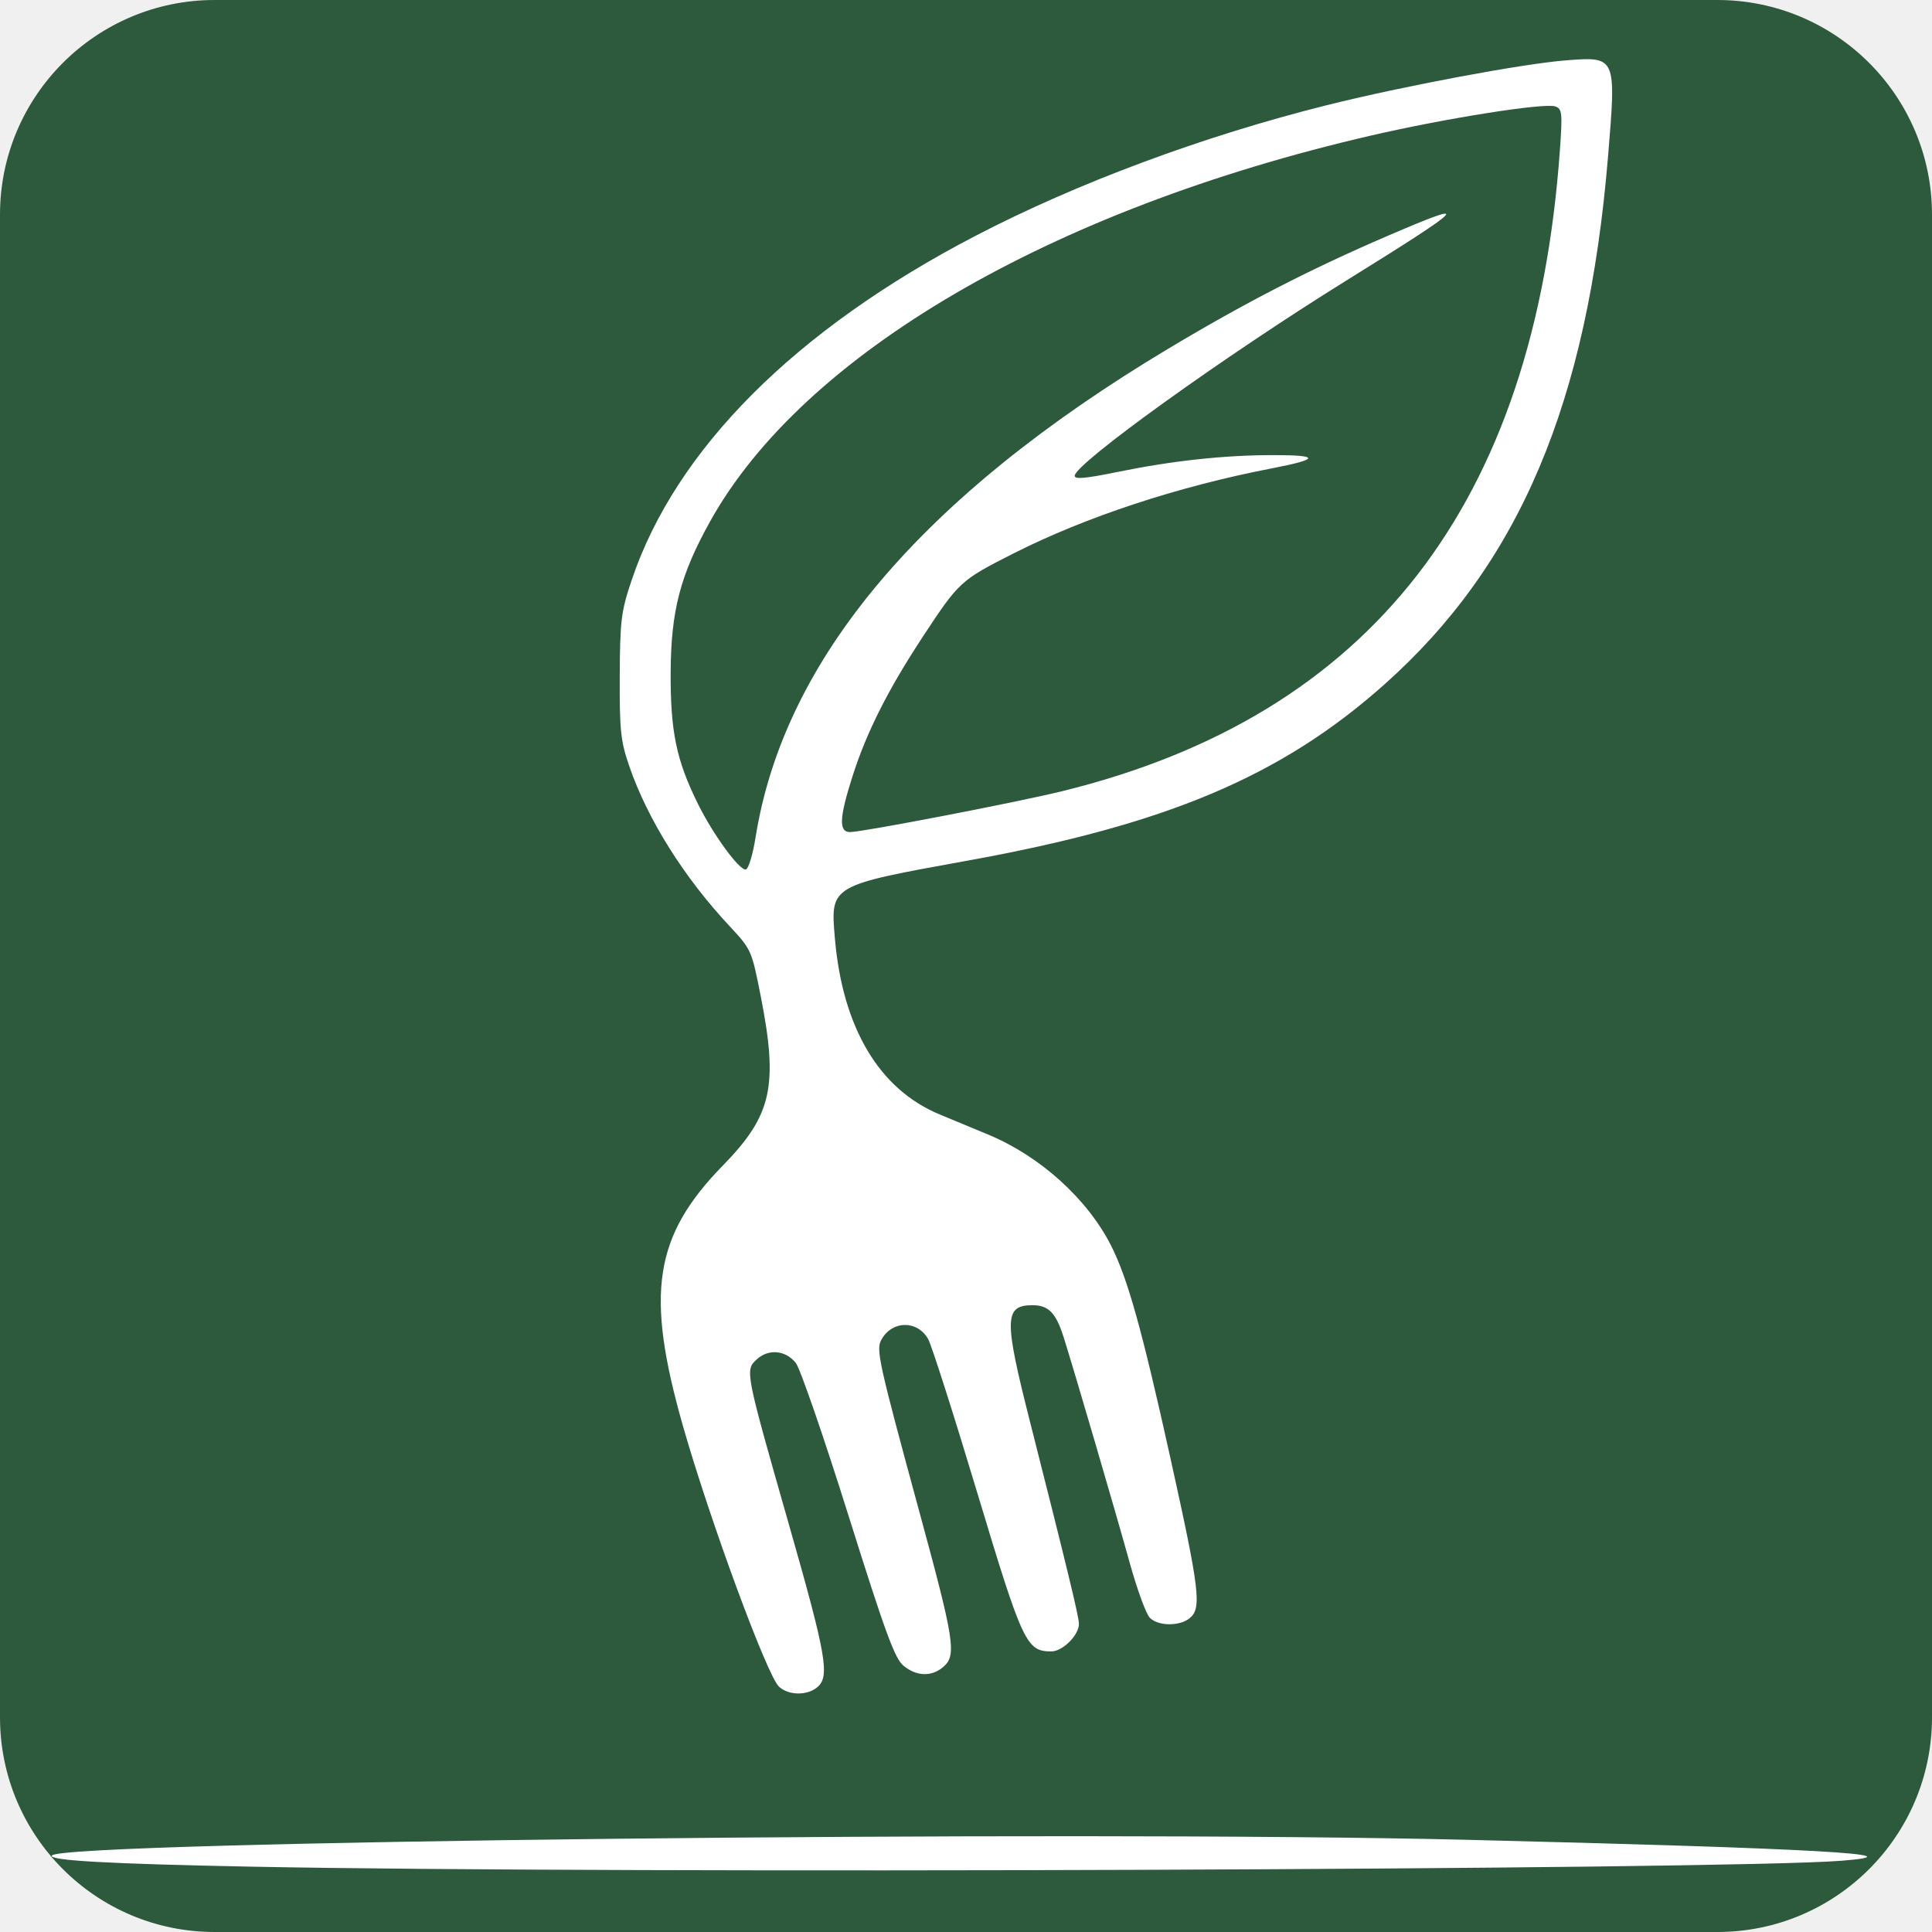
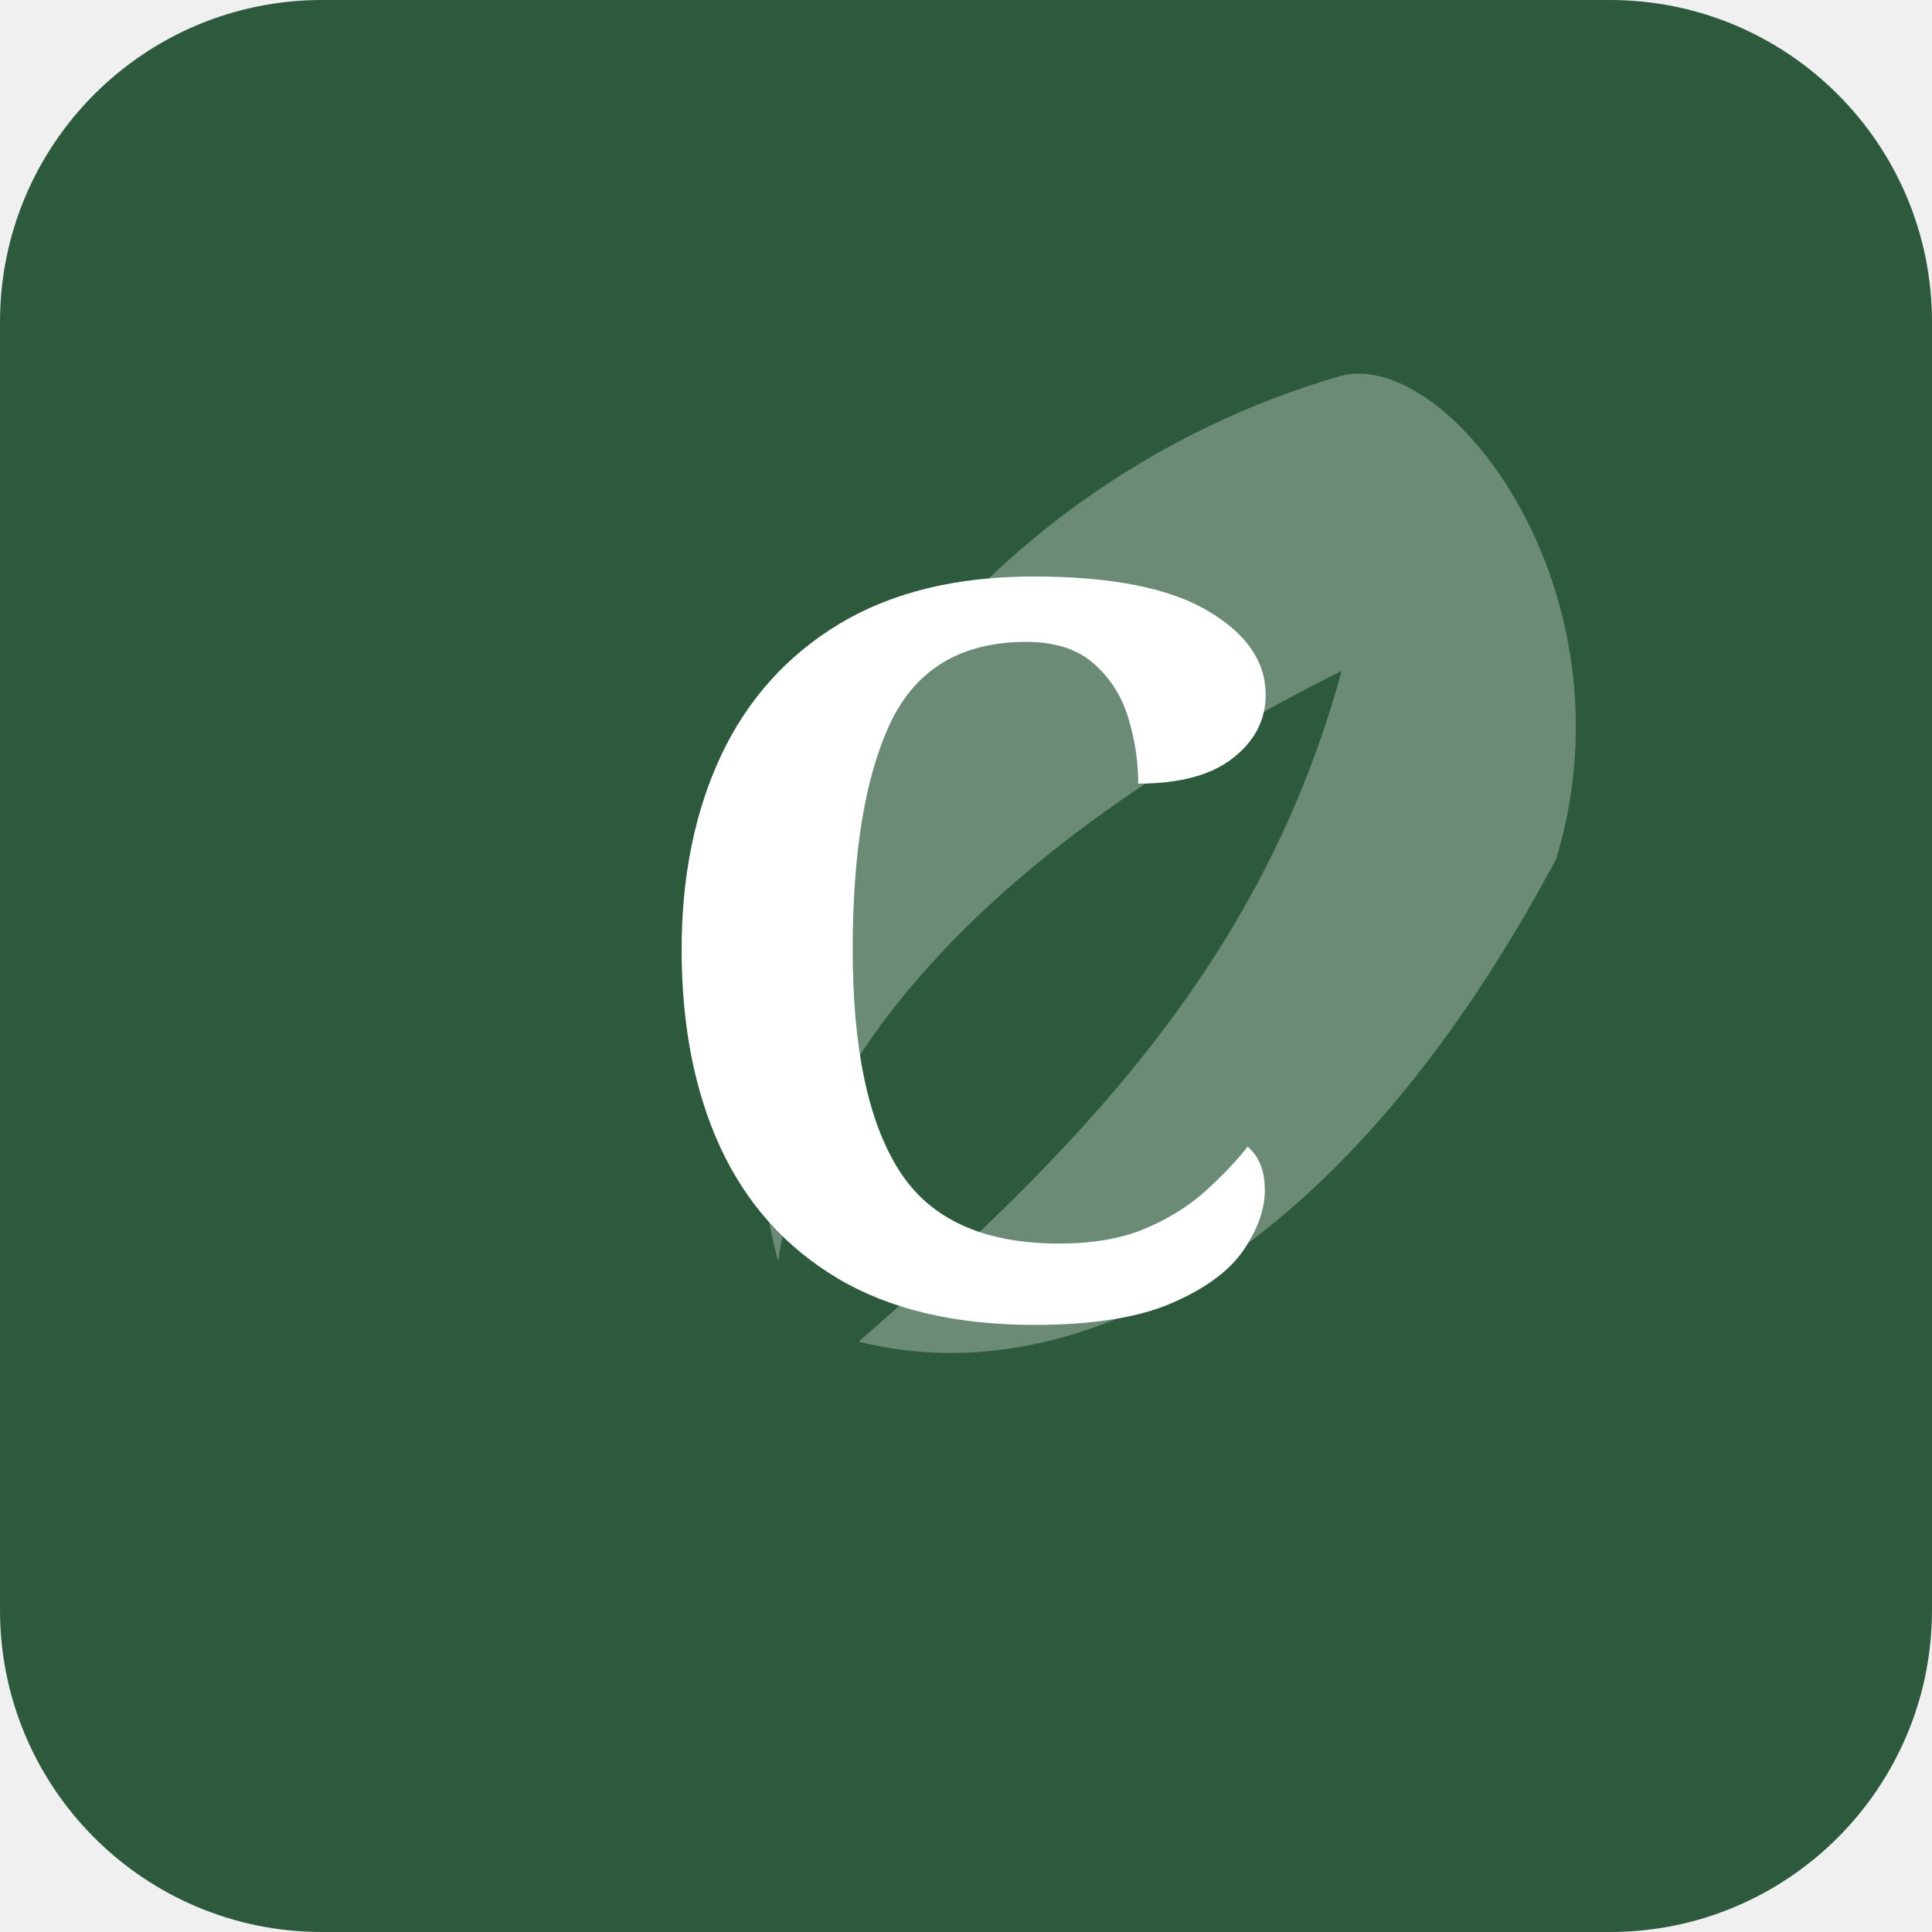
<svg xmlns="http://www.w3.org/2000/svg" viewBox="0 0 72 72">
-   <rect width="72" height="72" rx="8" fill="#2D5A3D" />
-   <g transform="translate(1, 1) scale(0.051)" fill="#ffffff" fill-rule="nonzero">
-     <path d="m 165.019,1344.432 c -105.416,-2.067 -149.208,-4.506 -146.714,-8.172 6.999,-10.287 746.624,-18.503 1033.631,-11.482 254.446,6.225 333.833,10.675 273.671,15.341 -84.934,6.587 -891.749,9.585 -1160.588,4.313 z m 384.636,-131.503 c -8.671,-7.877 -50.709,-122.022 -70.337,-190.986 -27.501,-96.627 -21.035,-138.369 29.436,-190.033 35.717,-36.561 40.482,-58.024 27.484,-123.805 -6.593,-33.368 -6.86,-33.966 -22.772,-51.004 -33.334,-35.694 -59.743,-77.786 -73.167,-116.618 -6.378,-18.45 -7.217,-26.297 -7.042,-65.917 0.18,-40.772 0.994,-47.338 8.713,-70.272 C 474.134,308.734 561.504,221.244 693.185,152.736 767.41,114.121 859.519,79.86 949.821,57.279 1005.729,43.299 1093.276,26.906 1125.058,24.465 c 36.398,-2.795 36.428,-2.724 30.354,70.474 -14.944,180.106 -64.885,297.896 -163.531,385.703 -75.24,66.973 -158.969,102.353 -304.428,128.637 -100.581,18.175 -100.272,17.995 -97.023,56.393 5.56,65.706 32.398,110.827 76.831,129.169 10.745,4.436 26.805,11.105 35.689,14.822 37.74,15.789 72.047,46.867 89.32,80.915 12.11,23.87 22.531,61.14 43.229,154.599 21.544,97.278 23.131,110.349 14.284,117.621 -7.407,6.09 -23.04,5.946 -29.214,-0.267 -2.688,-2.705 -9.275,-20.73 -14.636,-40.055 -10.47,-37.735 -40.691,-140.918 -48.367,-165.137 -5.589,-17.635 -11.016,-23.192 -22.647,-23.192 -20.718,0 -20.963,9.91 -2.081,84.327 27.494,108.357 35.961,143.334 35.961,148.544 0,8.23 -11.912,20.108 -20.166,20.108 -18.262,0 -20.991,-5.857 -54.313,-116.568 -17.202,-57.156 -33.268,-107.417 -35.702,-111.692 -7.905,-13.886 -26.268,-13.68 -34.121,0.383 -4.125,7.387 -2.325,15.535 28.304,128.091 24.819,91.208 26.563,102.321 17.369,110.673 -8.511,7.731 -19.714,7.6 -29.484,-0.346 -6.45,-5.246 -13.346,-24.057 -40.442,-110.327 -17.966,-57.202 -35.221,-107.165 -38.345,-111.03 -7.536,-9.325 -19.832,-10.48 -28.428,-2.671 -8.78,7.975 -8.735,8.204 23.487,121.042 27.431,96.058 29.999,110.919 20.518,118.714 -7.466,6.138 -20.8,5.915 -27.823,-0.464 z M 532.484,592.396 c 20.72,-130.206 120.905,-248.919 301.297,-357.016 56.38,-33.785 103.824,-58.201 160.429,-82.559 63.367,-27.269 59.312,-22.896 -30.465,32.851 -89.365,55.491 -198.04,133.648 -198.04,142.426 0,2.668 7.68,1.978 31.035,-2.791 40.588,-8.287 78.126,-12.348 114.246,-12.358 34.174,0 33.751,2.939 -1.392,9.716 -68.09,13.13 -135.778,35.417 -188.367,62.023 -38.827,19.643 -40.046,20.755 -66.119,60.365 -25.795,39.188 -41.43,70.182 -51.8,102.687 -9.661,30.283 -10.116,40.668 -1.784,40.668 9.114,0 121.515,-21.656 154.898,-29.843 225.414,-55.286 345.323,-209.64 363.817,-468.328 1.952,-27.313 1.639,-30.34 -3.318,-32.068 -7.981,-2.782 -79.641,8.54 -134.793,21.297 -234.136,54.157 -414.739,159.596 -482.81,281.873 -21.835,39.223 -28.635,65.245 -28.853,110.417 -0.209,43.231 4.141,64.17 19.975,96.149 11.216,22.653 30.63,49.134 35.043,47.798 1.903,-0.576 5.054,-11.064 7.002,-23.307 z" />
-   </g>
+   <rect width="72" height="72" rx="12" fill="#2D5A3D" />
+   <path d="M50 14 C36 18, 25 32, 29 47 C30 40, 36 32, 50 25 C47 36, 40 43, 32 50 C40 52, 50 47, 58 32 C61 22, 54 13, 50 14 Z" fill="#ffffff" opacity="0.3" />
+   <text x="36" y="49" font-family="Georgia, serif" font-size="38" font-weight="bold" fill="#ffffff" text-anchor="middle">C</text>
</svg>
